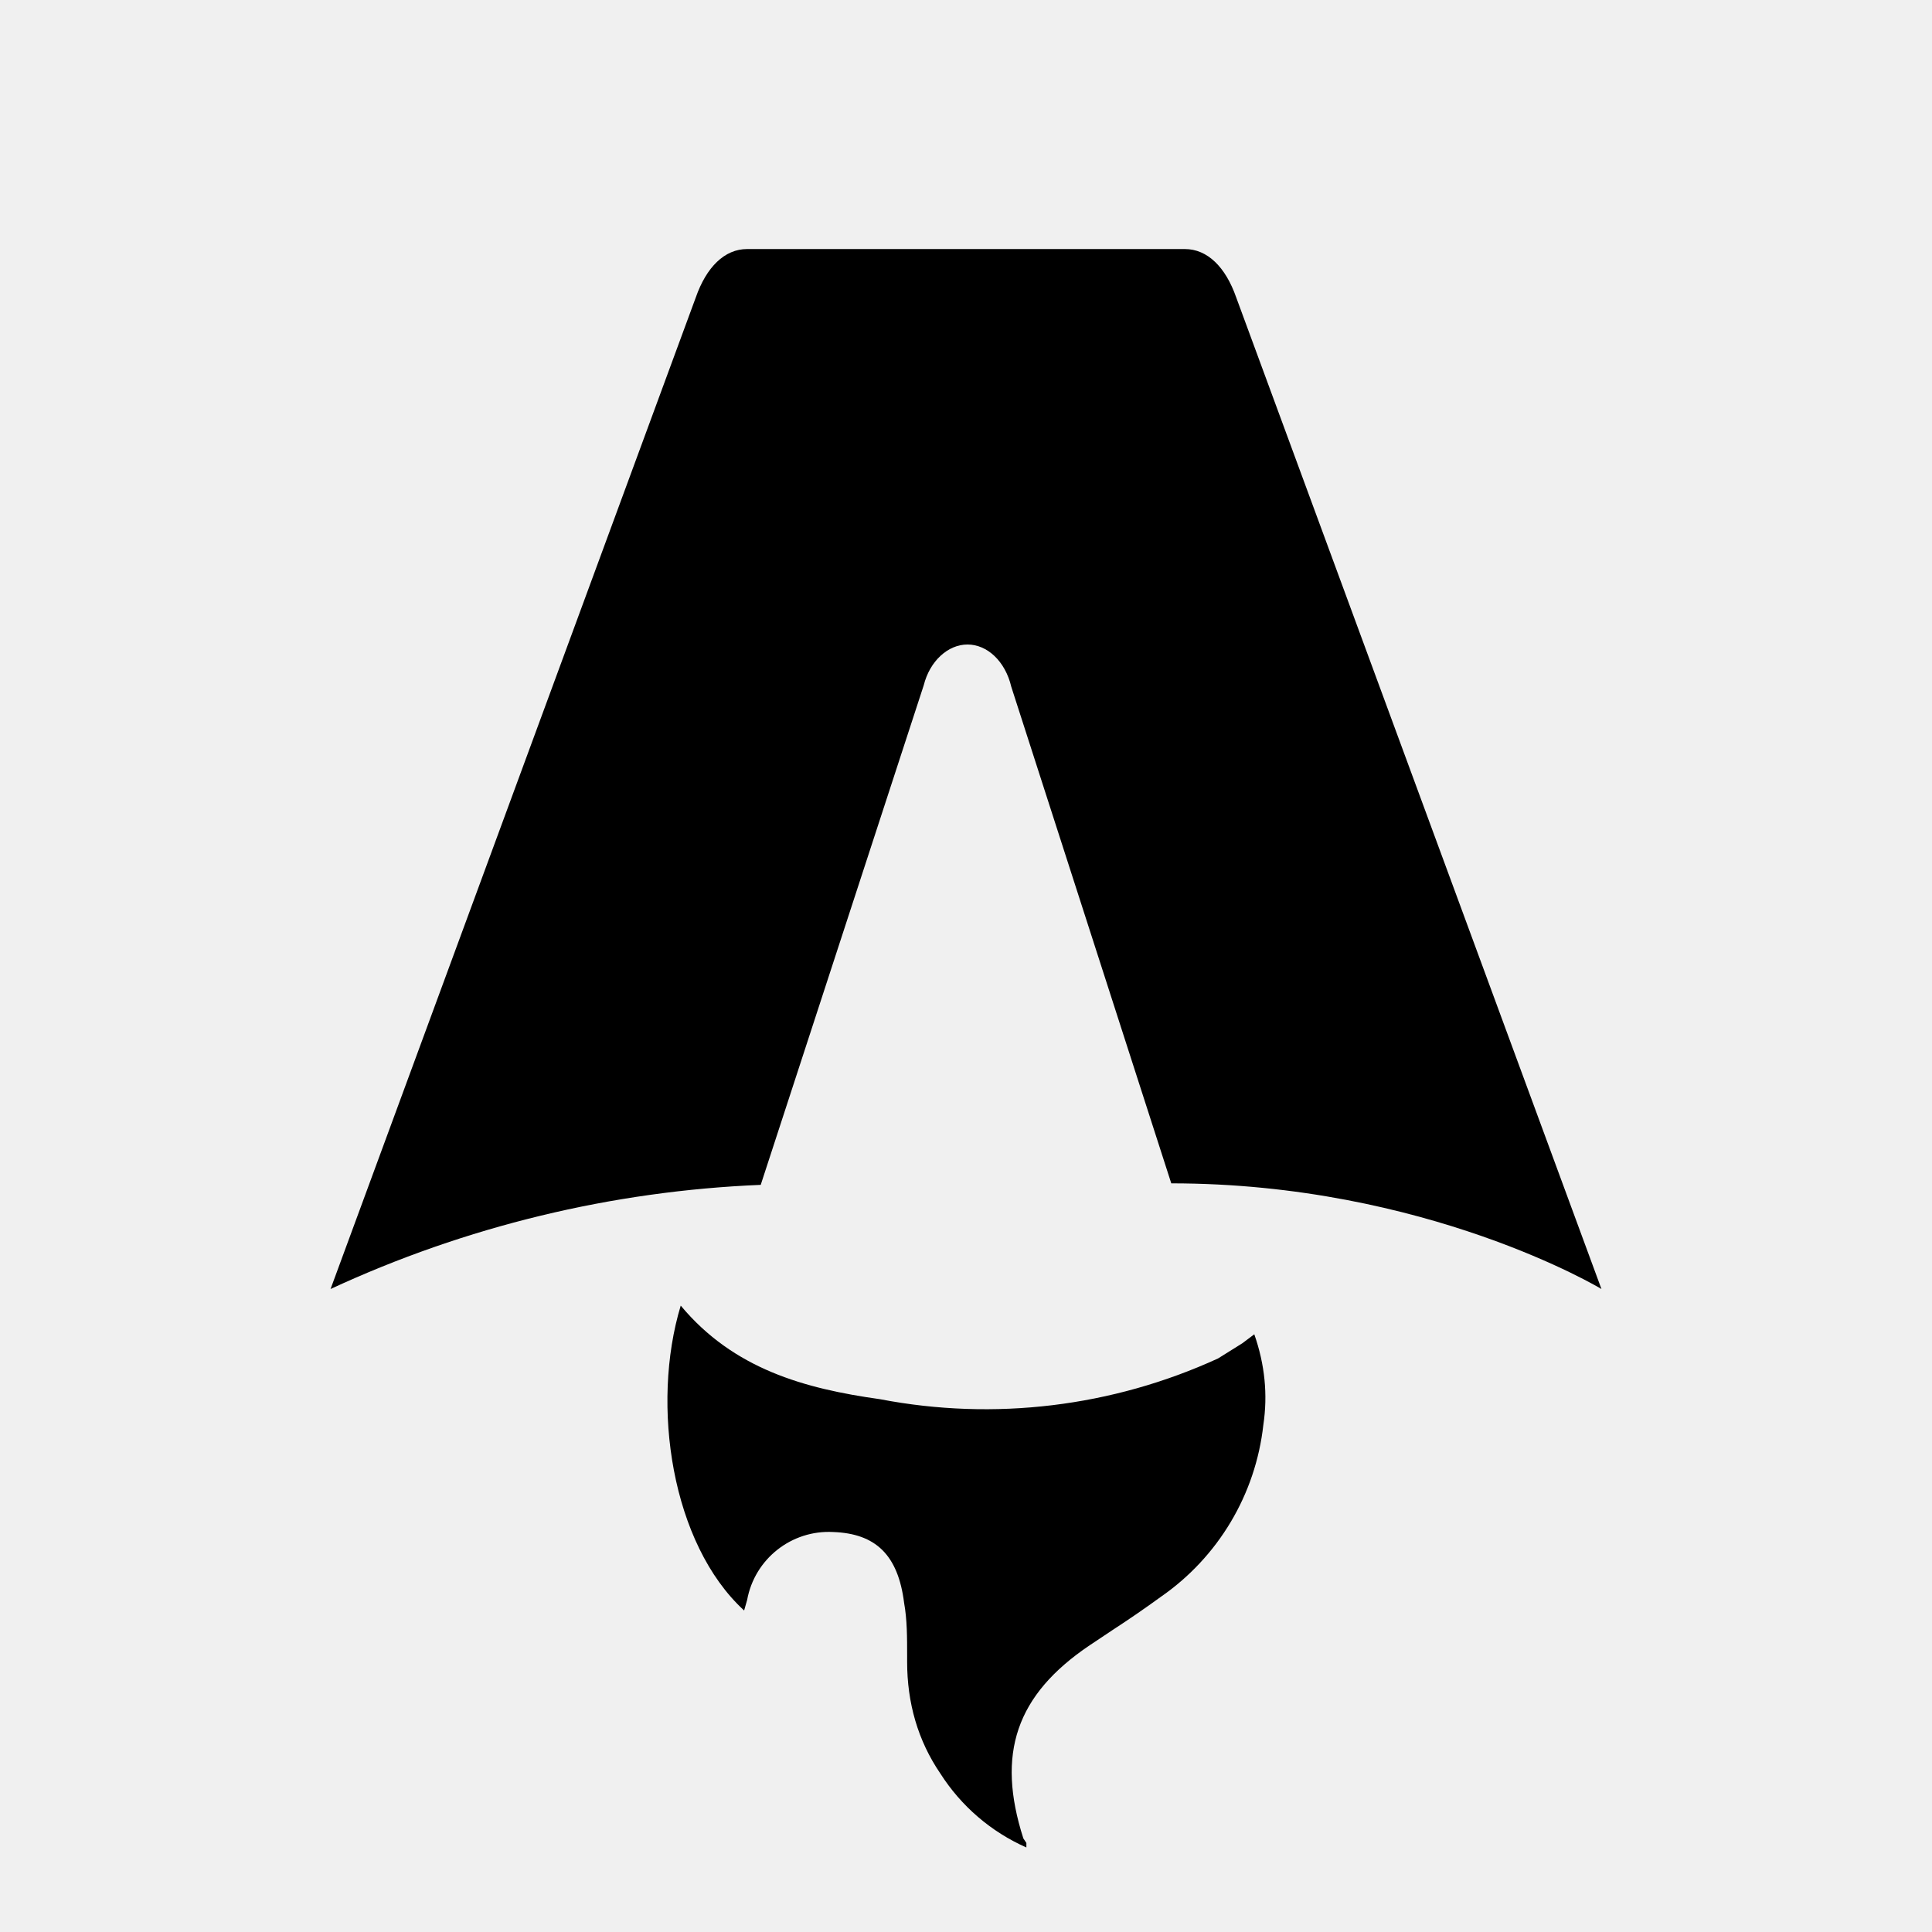
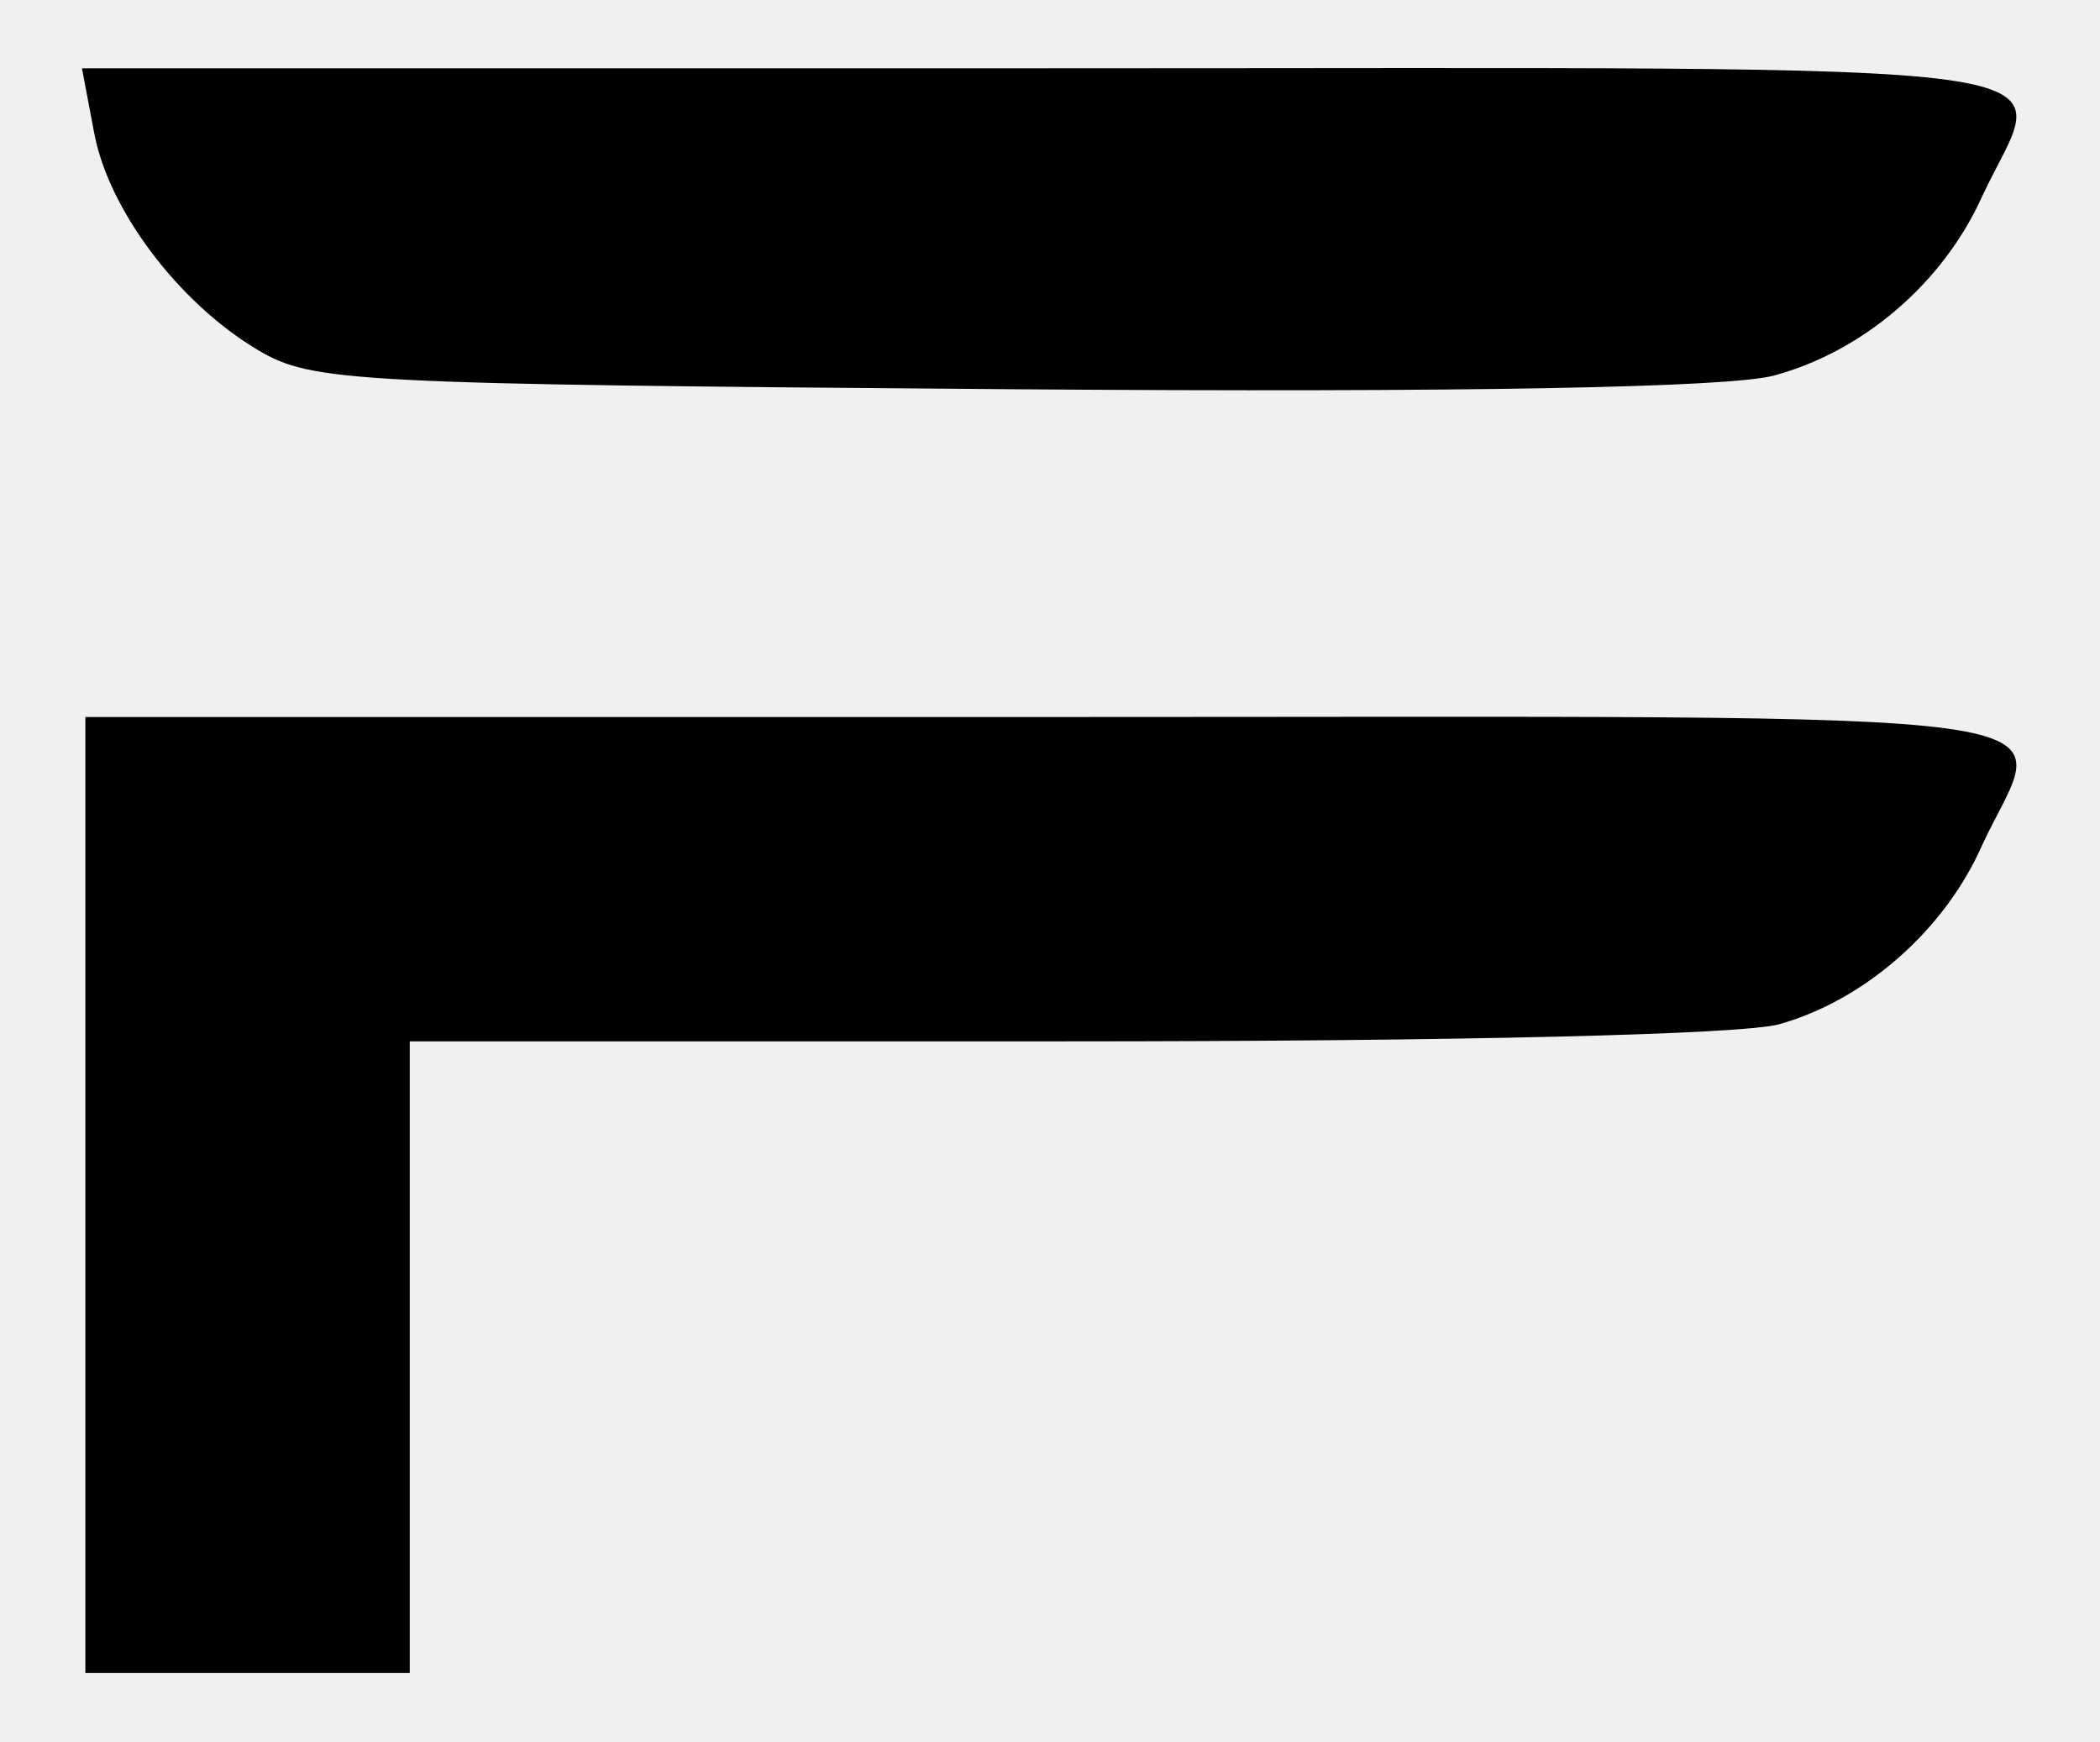
- <svg xmlns="http://www.w3.org/2000/svg" fill="none" viewBox="0 0 128 128">
-   <path d="M50.4 78.5a75.1 75.1 0 0 0-28.5 6.9l24.2-65.7c.7-2 1.9-3.2 3.4-3.2h29c1.5 0 2.7 1.2 3.4 3.2l24.2 65.7s-11.6-7-28.5-7L67 45.5c-.4-1.7-1.6-2.8-2.9-2.8-1.3 0-2.5 1.1-2.9 2.7L50.4 78.5Zm-1.1 28.2Zm-4.2-20.2c-2 6.6-.6 15.8 4.2 20.2a17.5 17.5 0 0 1 .2-.7 5.5 5.5 0 0 1 5.7-4.5c2.8.1 4.3 1.5 4.7 4.7.2 1.1.2 2.3.2 3.5v.4c0 2.7.7 5.2 2.2 7.4a13 13 0 0 0 5.7 4.9v-.3l-.2-.3c-1.8-5.6-.5-9.5 4.4-12.8l1.5-1a73 73 0 0 0 3.2-2.2 16 16 0 0 0 6.8-11.4c.3-2 .1-4-.6-6l-.8.6-1.6 1a37 37 0 0 1-22.4 2.7c-5-.7-9.7-2-13.2-6.2Z" />
-   <style>
-         path { fill: #000; }
-         @media (prefers-color-scheme: dark) {
-             path { fill: #FFF; }
-         }
-     </style>
+ <svg xmlns="http://www.w3.org/2000/svg" version="1.0" width="123pt" height="102pt" viewBox="0 0 123 102" preserveAspectRatio="xMidYMid meet">
+   <g transform="translate(0,102) scale(0.1,-0.1)" fill="#000000" stroke="none">
+     <path d="M55 943 c8 -45 49 -100 96 -128 32 -19 55 -20 441 -23 267 -2 421 1 447 8 52 14 99 54 122 105 38 82 89 75 -547 75 l-566 0 7 -37z" />
+     <path d="M50 320 l0 -280 95 0 95 0 0 185 0 185 383 0 c232 0 397 4 419 10 50 14 97 55 119 105 38 82 89 75 -546 75 l-565 0 0 -280z" />
+   </g>
</svg>
